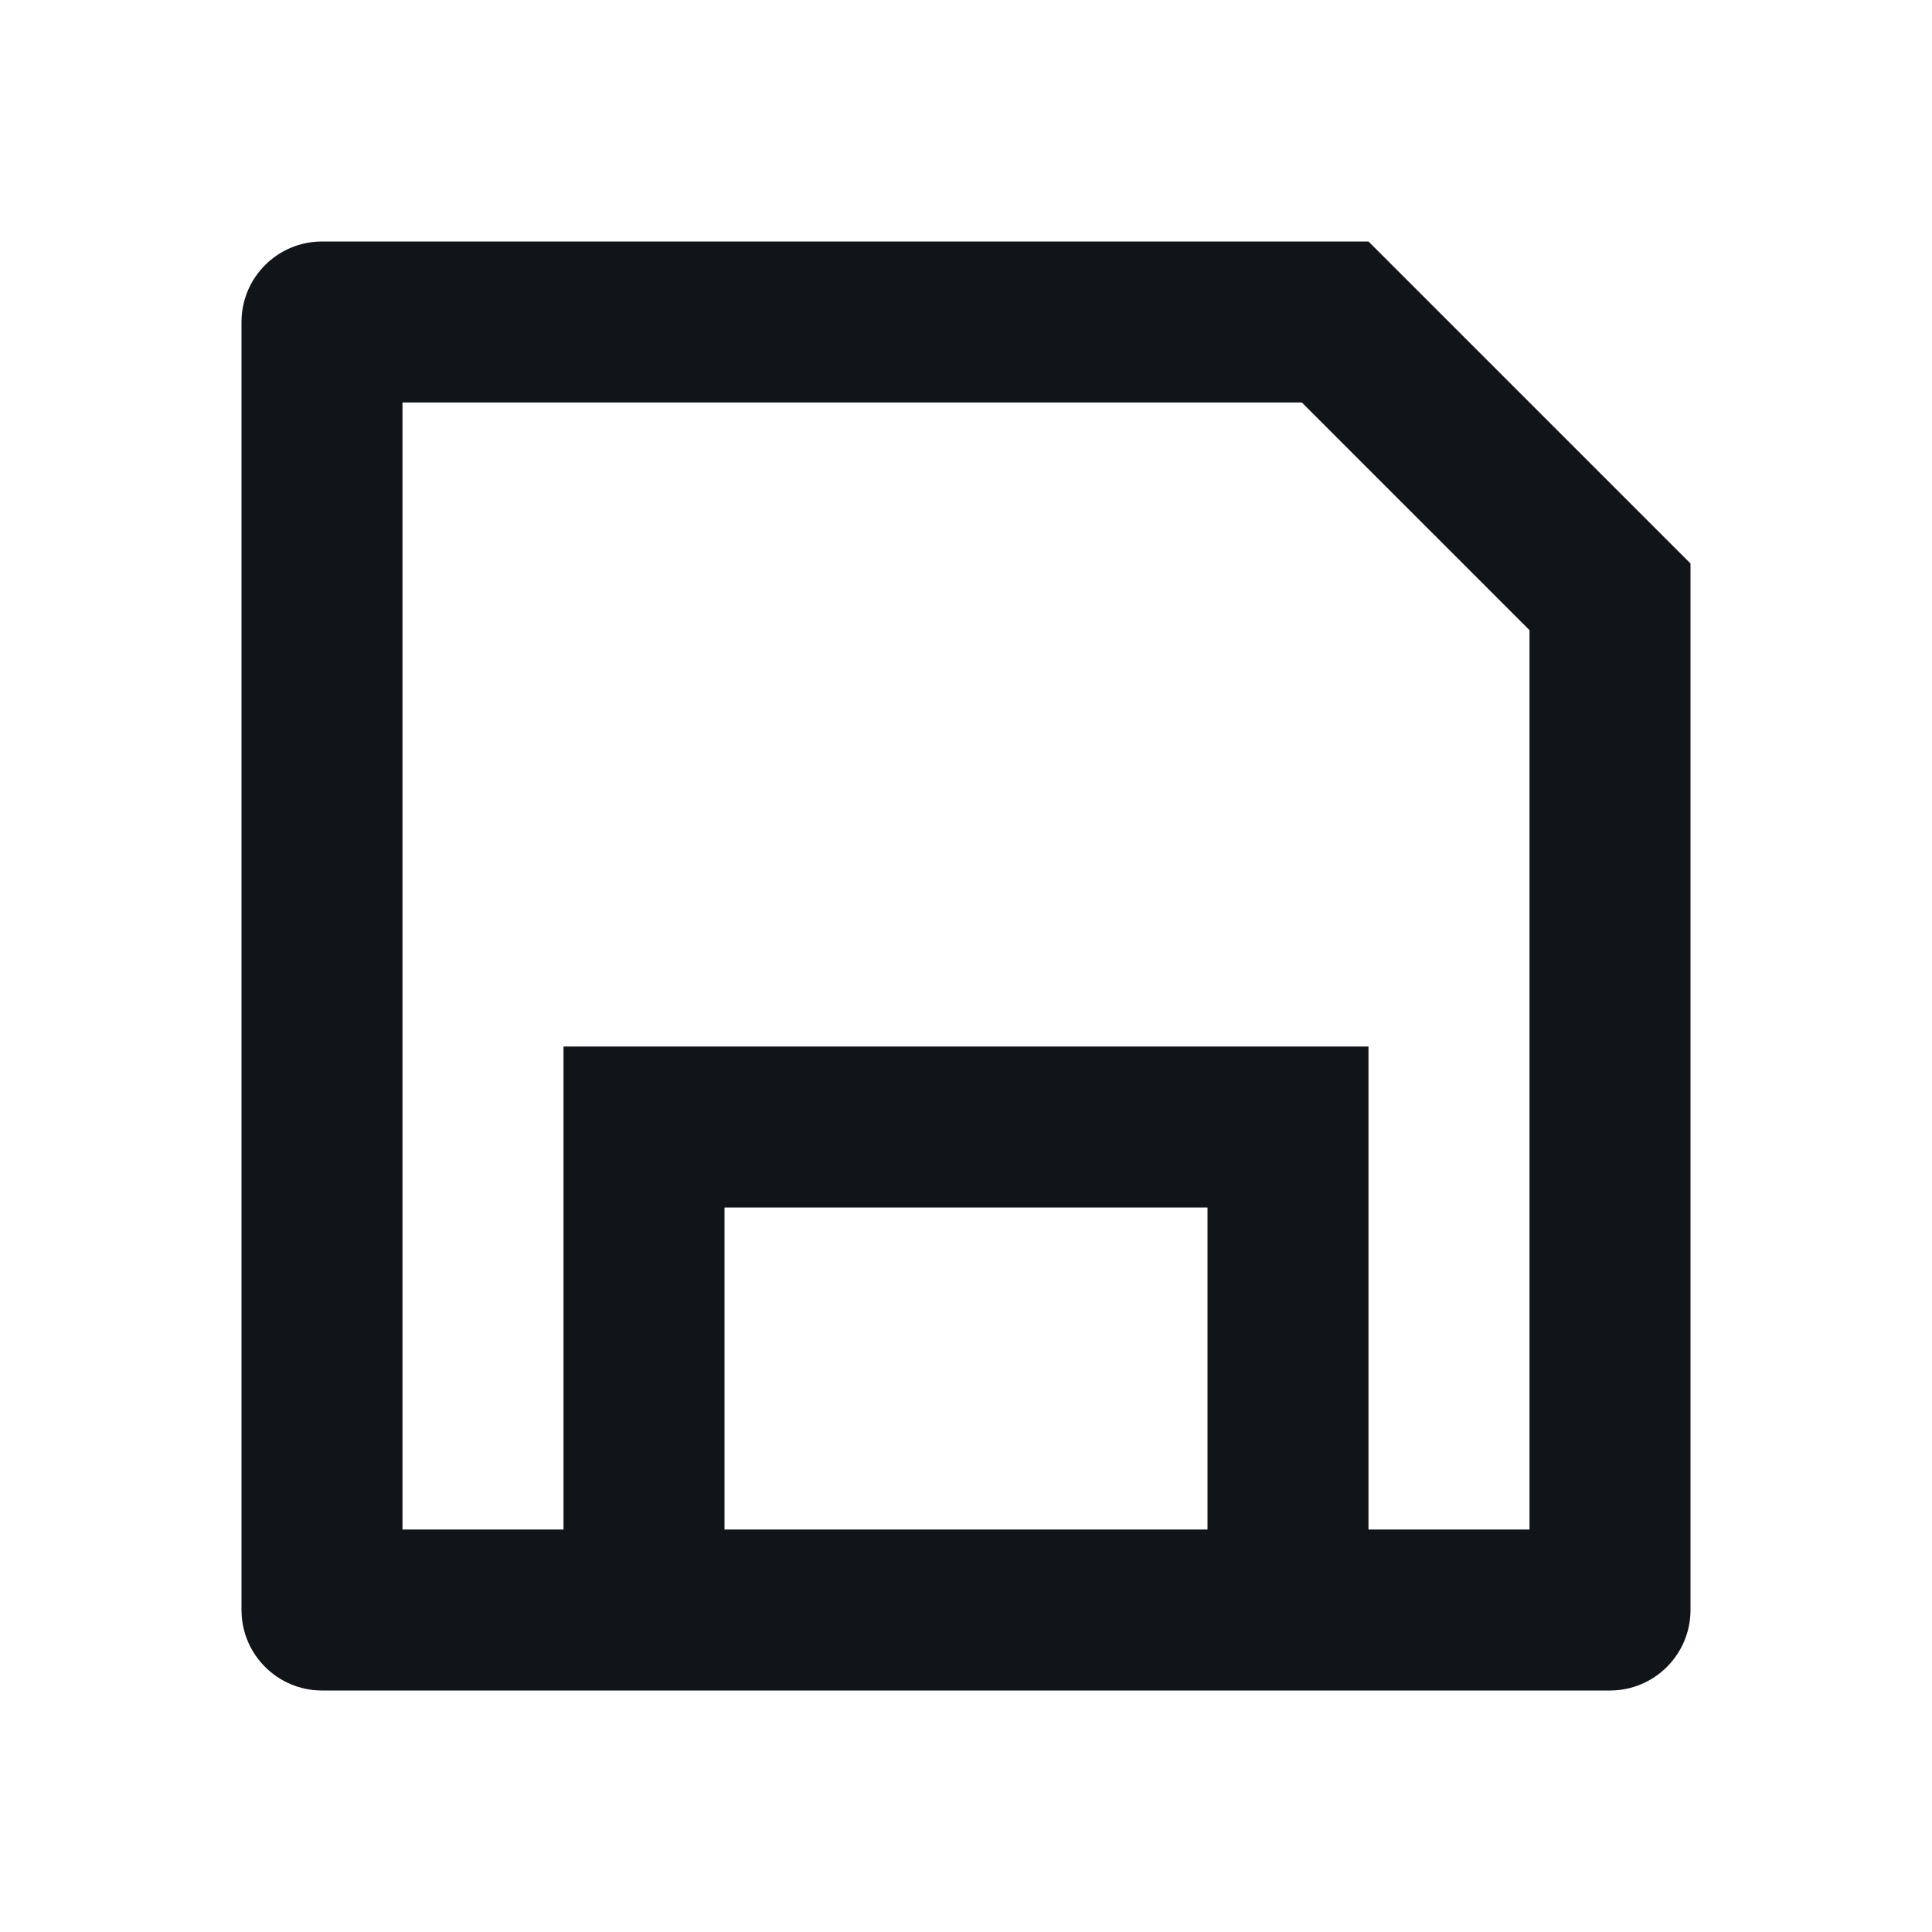
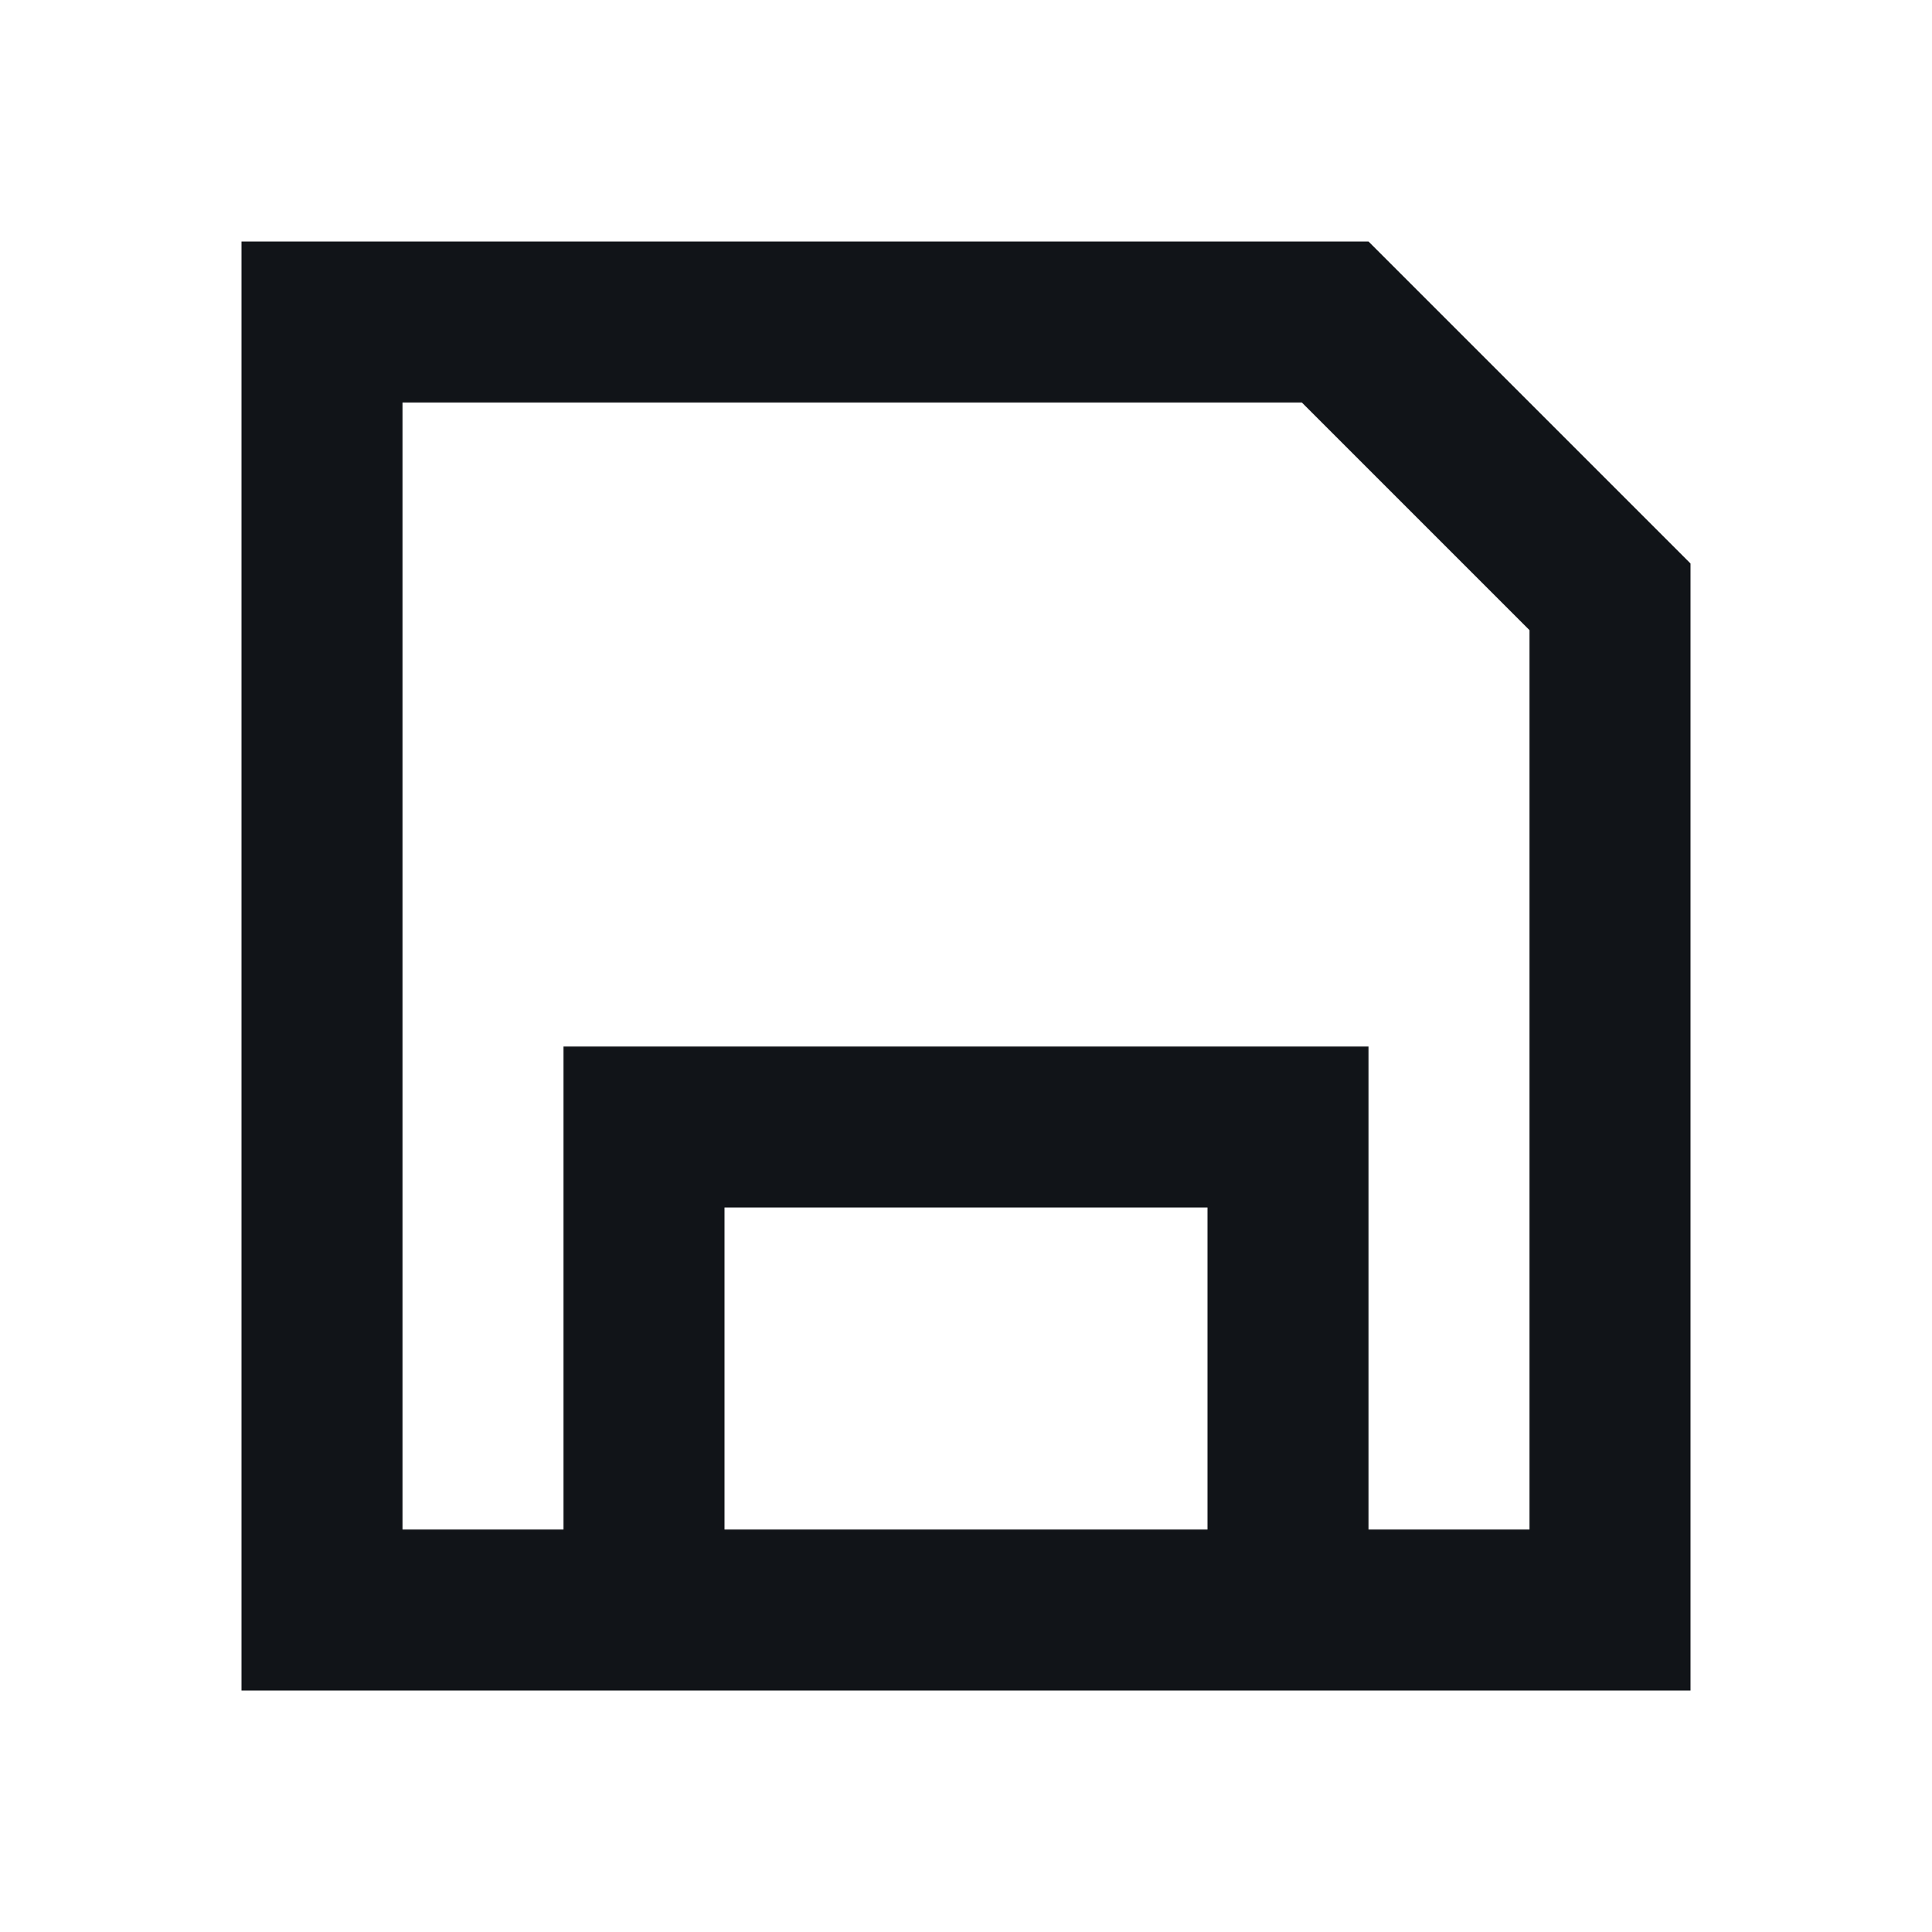
<svg xmlns="http://www.w3.org/2000/svg" width="24" height="24" viewBox="0 0 24 24" fill="none">
-   <path d="M7 19V13H17V19H19V7.828L16.172 5H5V19H7ZM4 3H17L21 7V20C21 20.552 20.552 21 20 21H4C3.448 21 3 20.552 3 20V4C3 3.448 3.448 3 4 3ZM9 15V19H15V15H9Z" fill="#111418" />
+   <path d="M7 19V13H17V19H19V7.828L16.172 5H5V19H7ZM17 3L21 7V21C15 21 9 21 3 21V3C7.667 3 12.333 3 17 3ZM9 15V19H15V15H9Z" fill="#111418" />
</svg>
